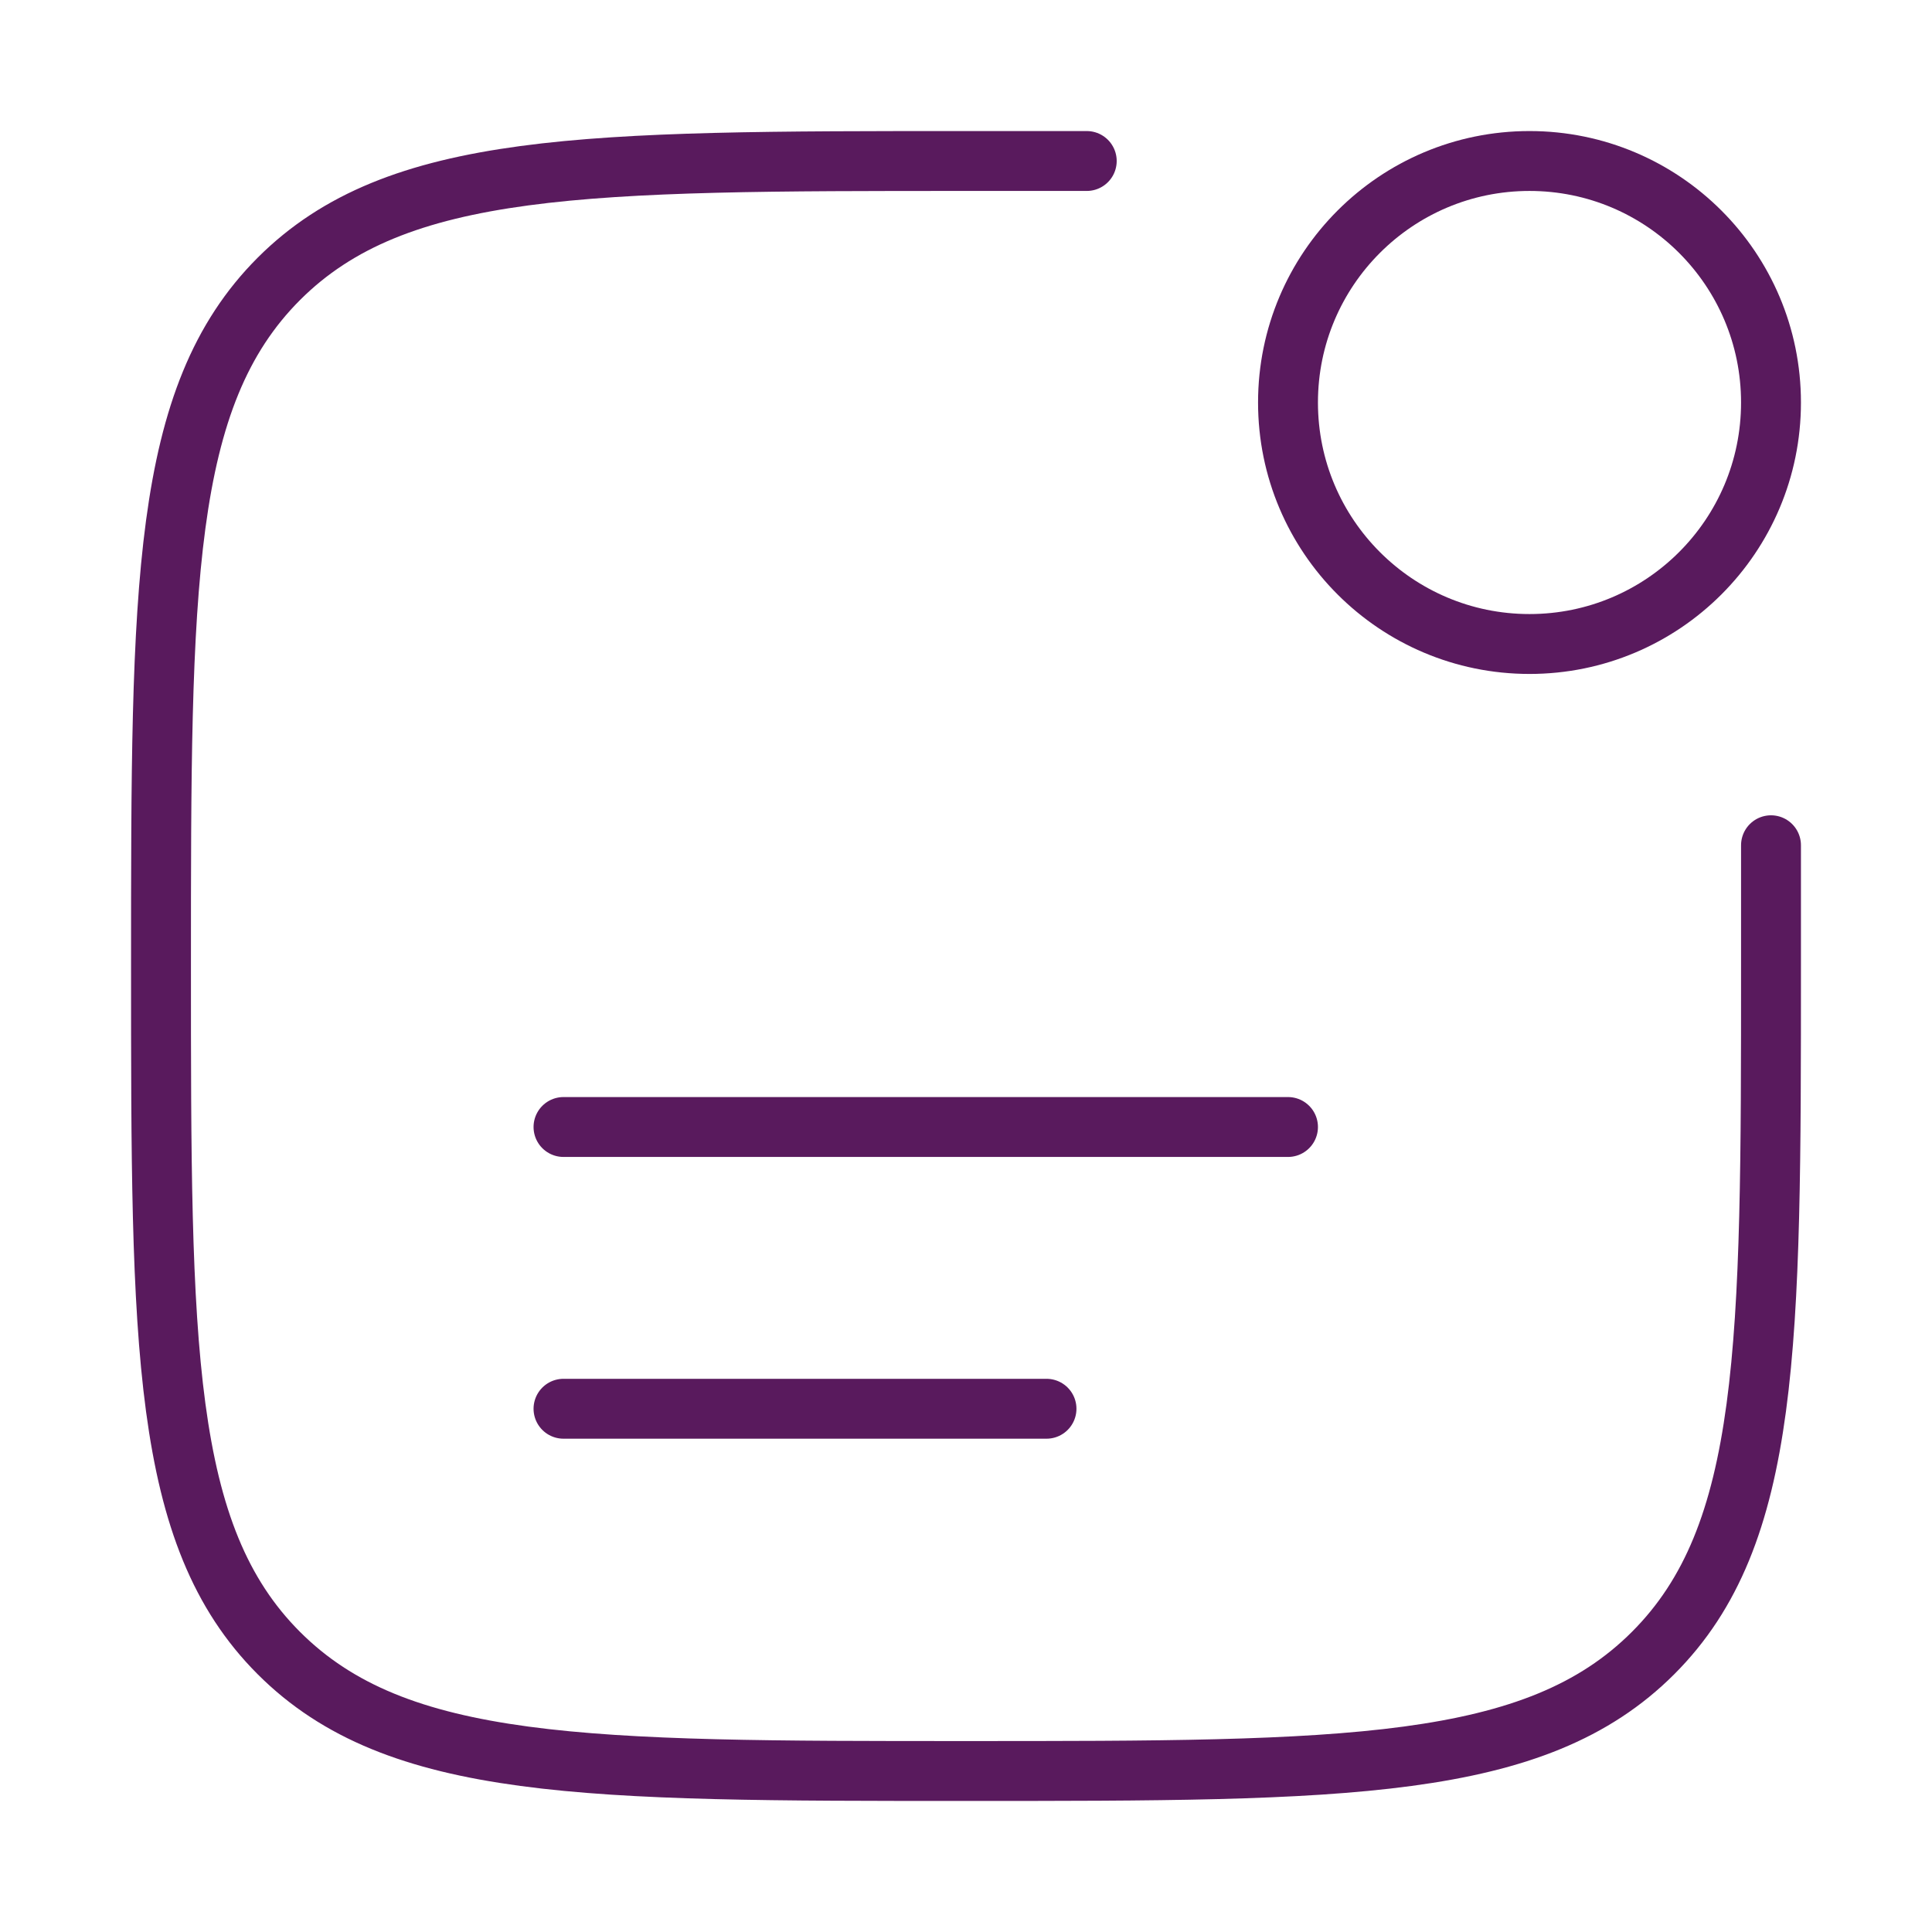
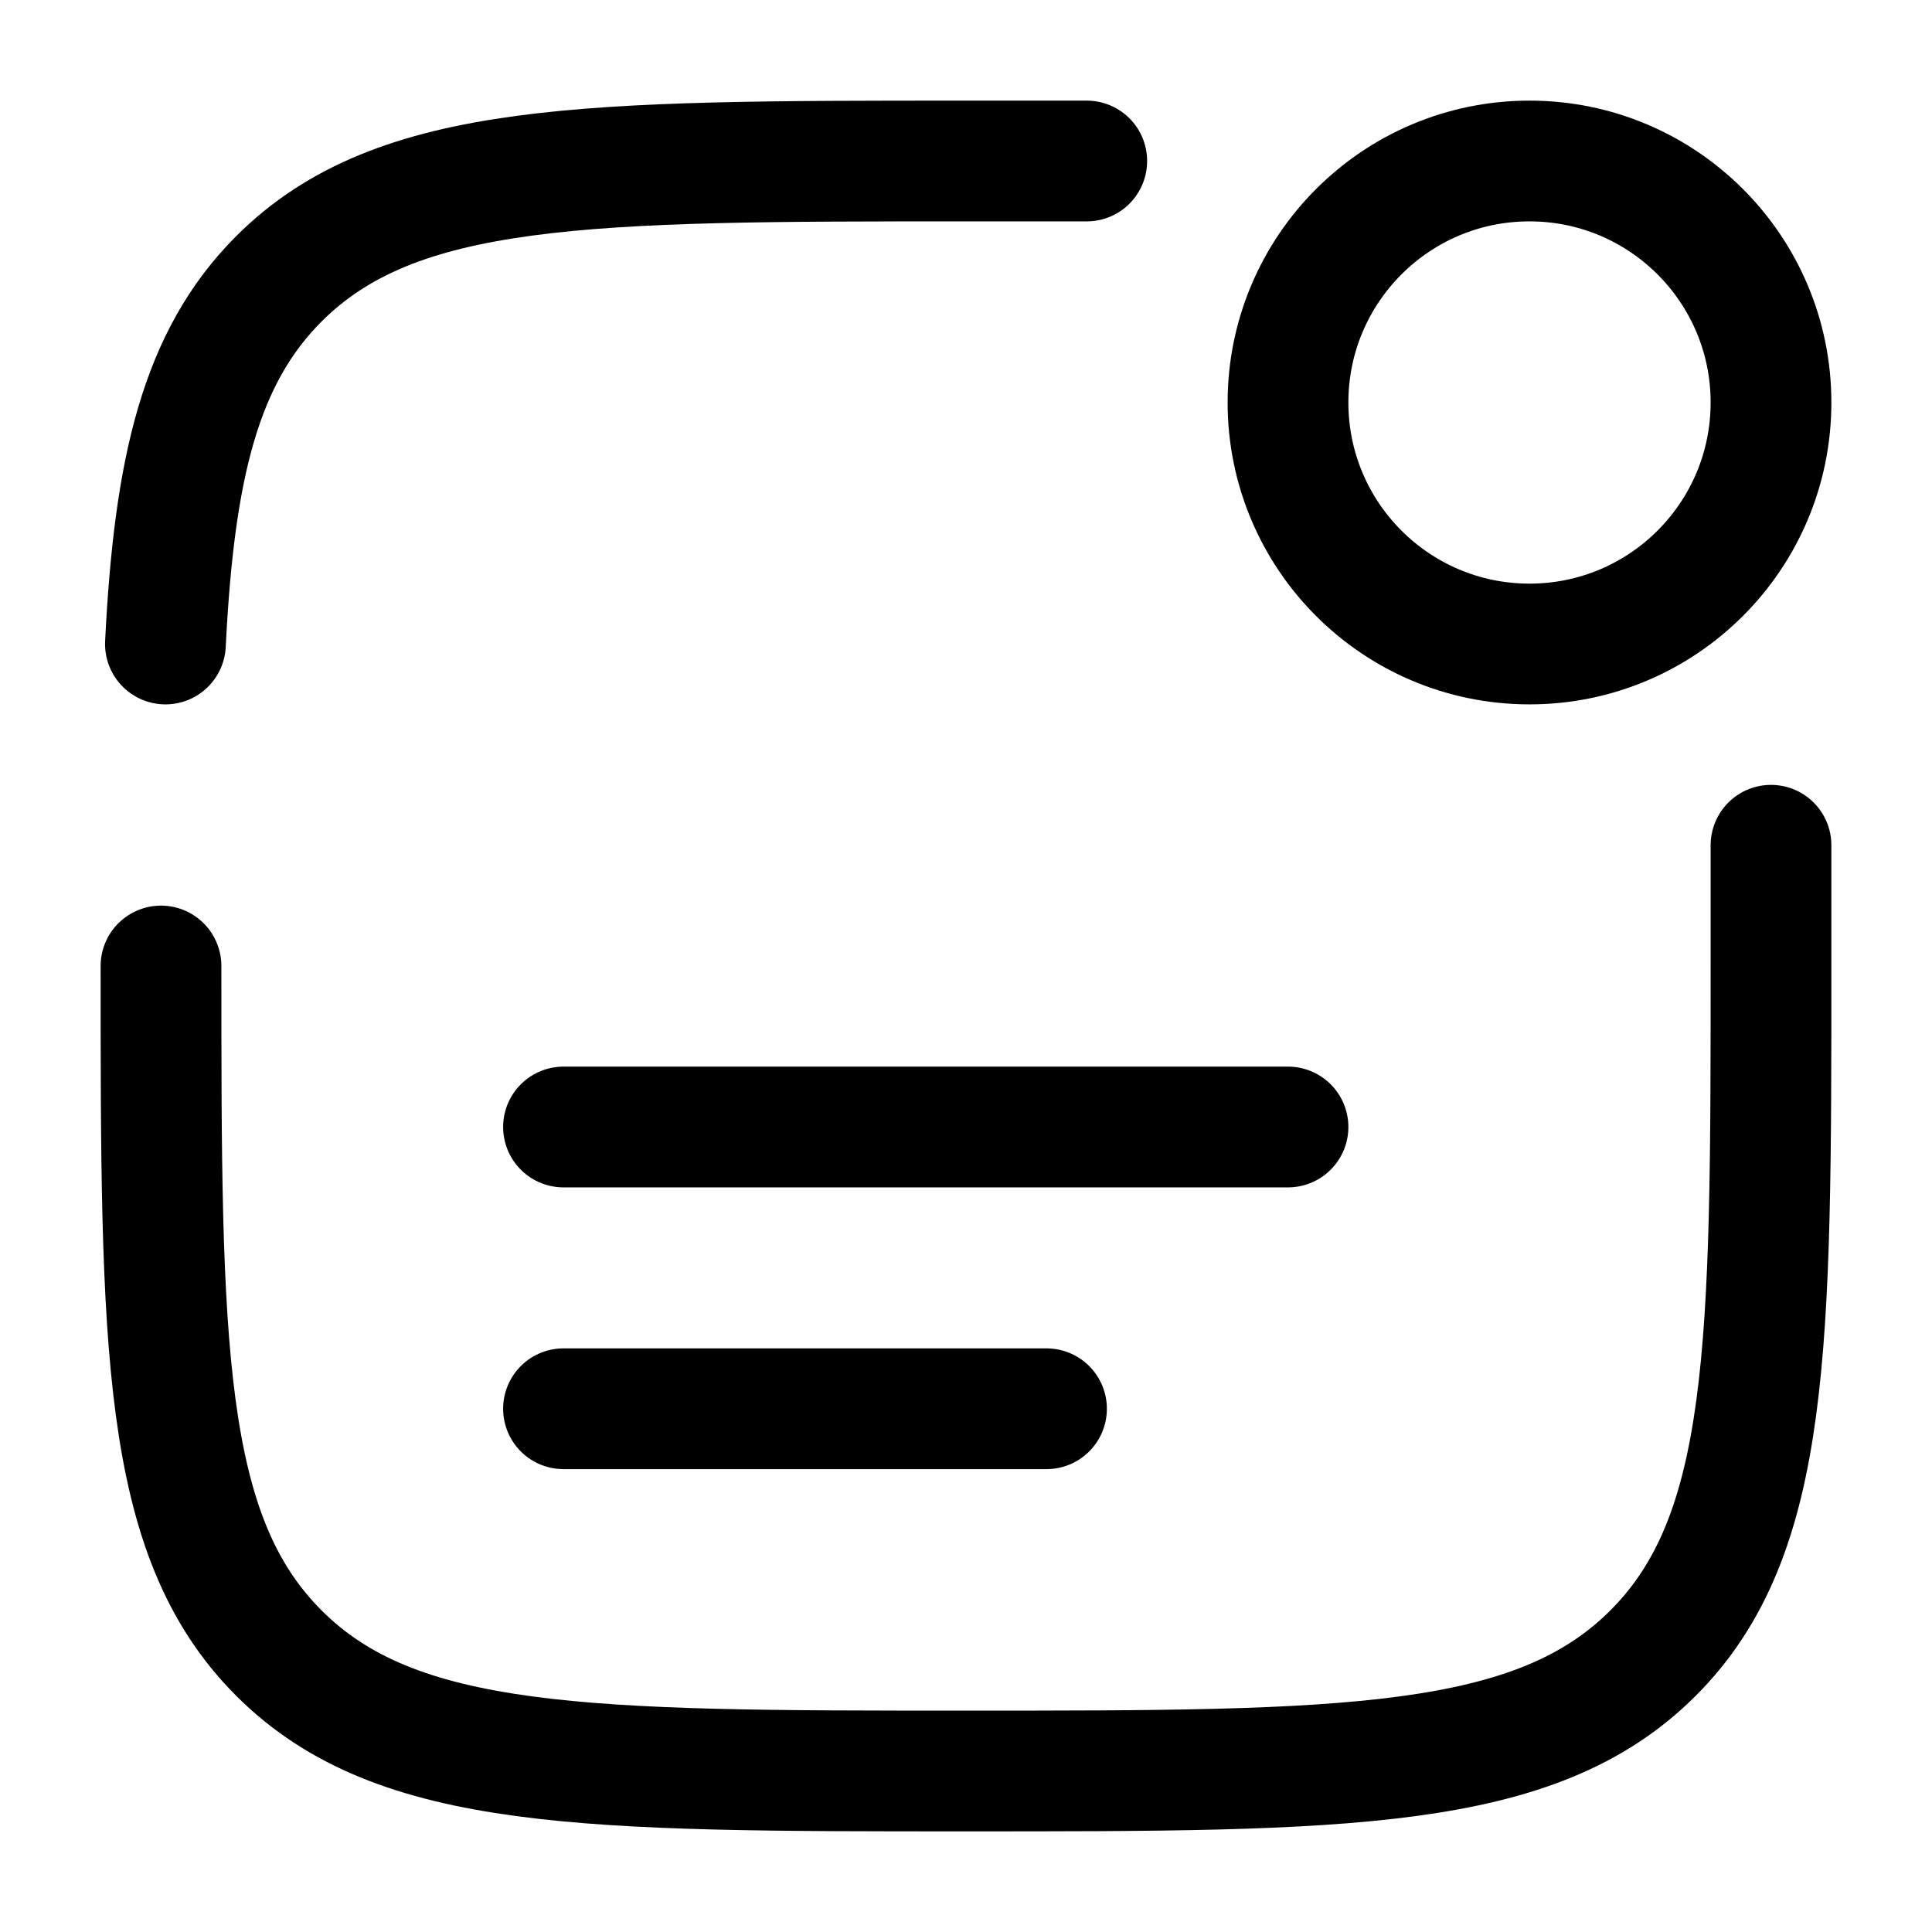
<svg xmlns="http://www.w3.org/2000/svg" width="800px" height="800px" viewBox="0 0 24 24" fill="none">
  <g id="SVGRepo_bgCarrier" stroke-width="0" />
  <g id="SVGRepo_tracerCarrier" stroke-linecap="round" stroke-linejoin="round" />
  <g id="SVGRepo_iconCarrier">
-     <path d="M22 10.5V12C22 16.714 22 19.071 20.535 20.535C19.071 22 16.714 22 12 22C7.286 22 4.929 22 3.464 20.535C2 19.071 2 16.714 2 12C2 7.286 2 4.929 3.464 3.464C4.929 2 7.286 2 12 2H13.5" stroke="#591A5D" stroke-width="0.744" stroke-linecap="round" />
-     <circle cx="19" cy="5" r="3" stroke="#591A5D" stroke-width="0.744" />
-     <path d="M7 14H16" stroke="#591A5D" stroke-width="0.744" stroke-linecap="round" />
-     <path d="M7 17.5H13" stroke="#591A5D" stroke-width="0.744" stroke-linecap="round" />
+     <circle cx="19" cy="5" r="3" stroke="#000000" stroke-width="1.5" />
+     <path d="M7 14H16" stroke="#000000" stroke-width="1.5" stroke-linecap="round" />
+     <path d="M7 17.5H13" stroke="#000000" stroke-width="1.5" stroke-linecap="round" />
+     <path d="M2 12C2 16.714 2 19.071 3.464 20.535C4.929 22 7.286 22 12 22C16.714 22 19.071 22 20.535 20.535C22 19.071 22 16.714 22 12V10.5M13.5 2H12C7.286 2 4.929 2 3.464 3.464C2.491 4.438 2.164 5.807 2.055 8" stroke="#000000" stroke-width="1.5" stroke-linecap="round" />
  </g>
</svg>
